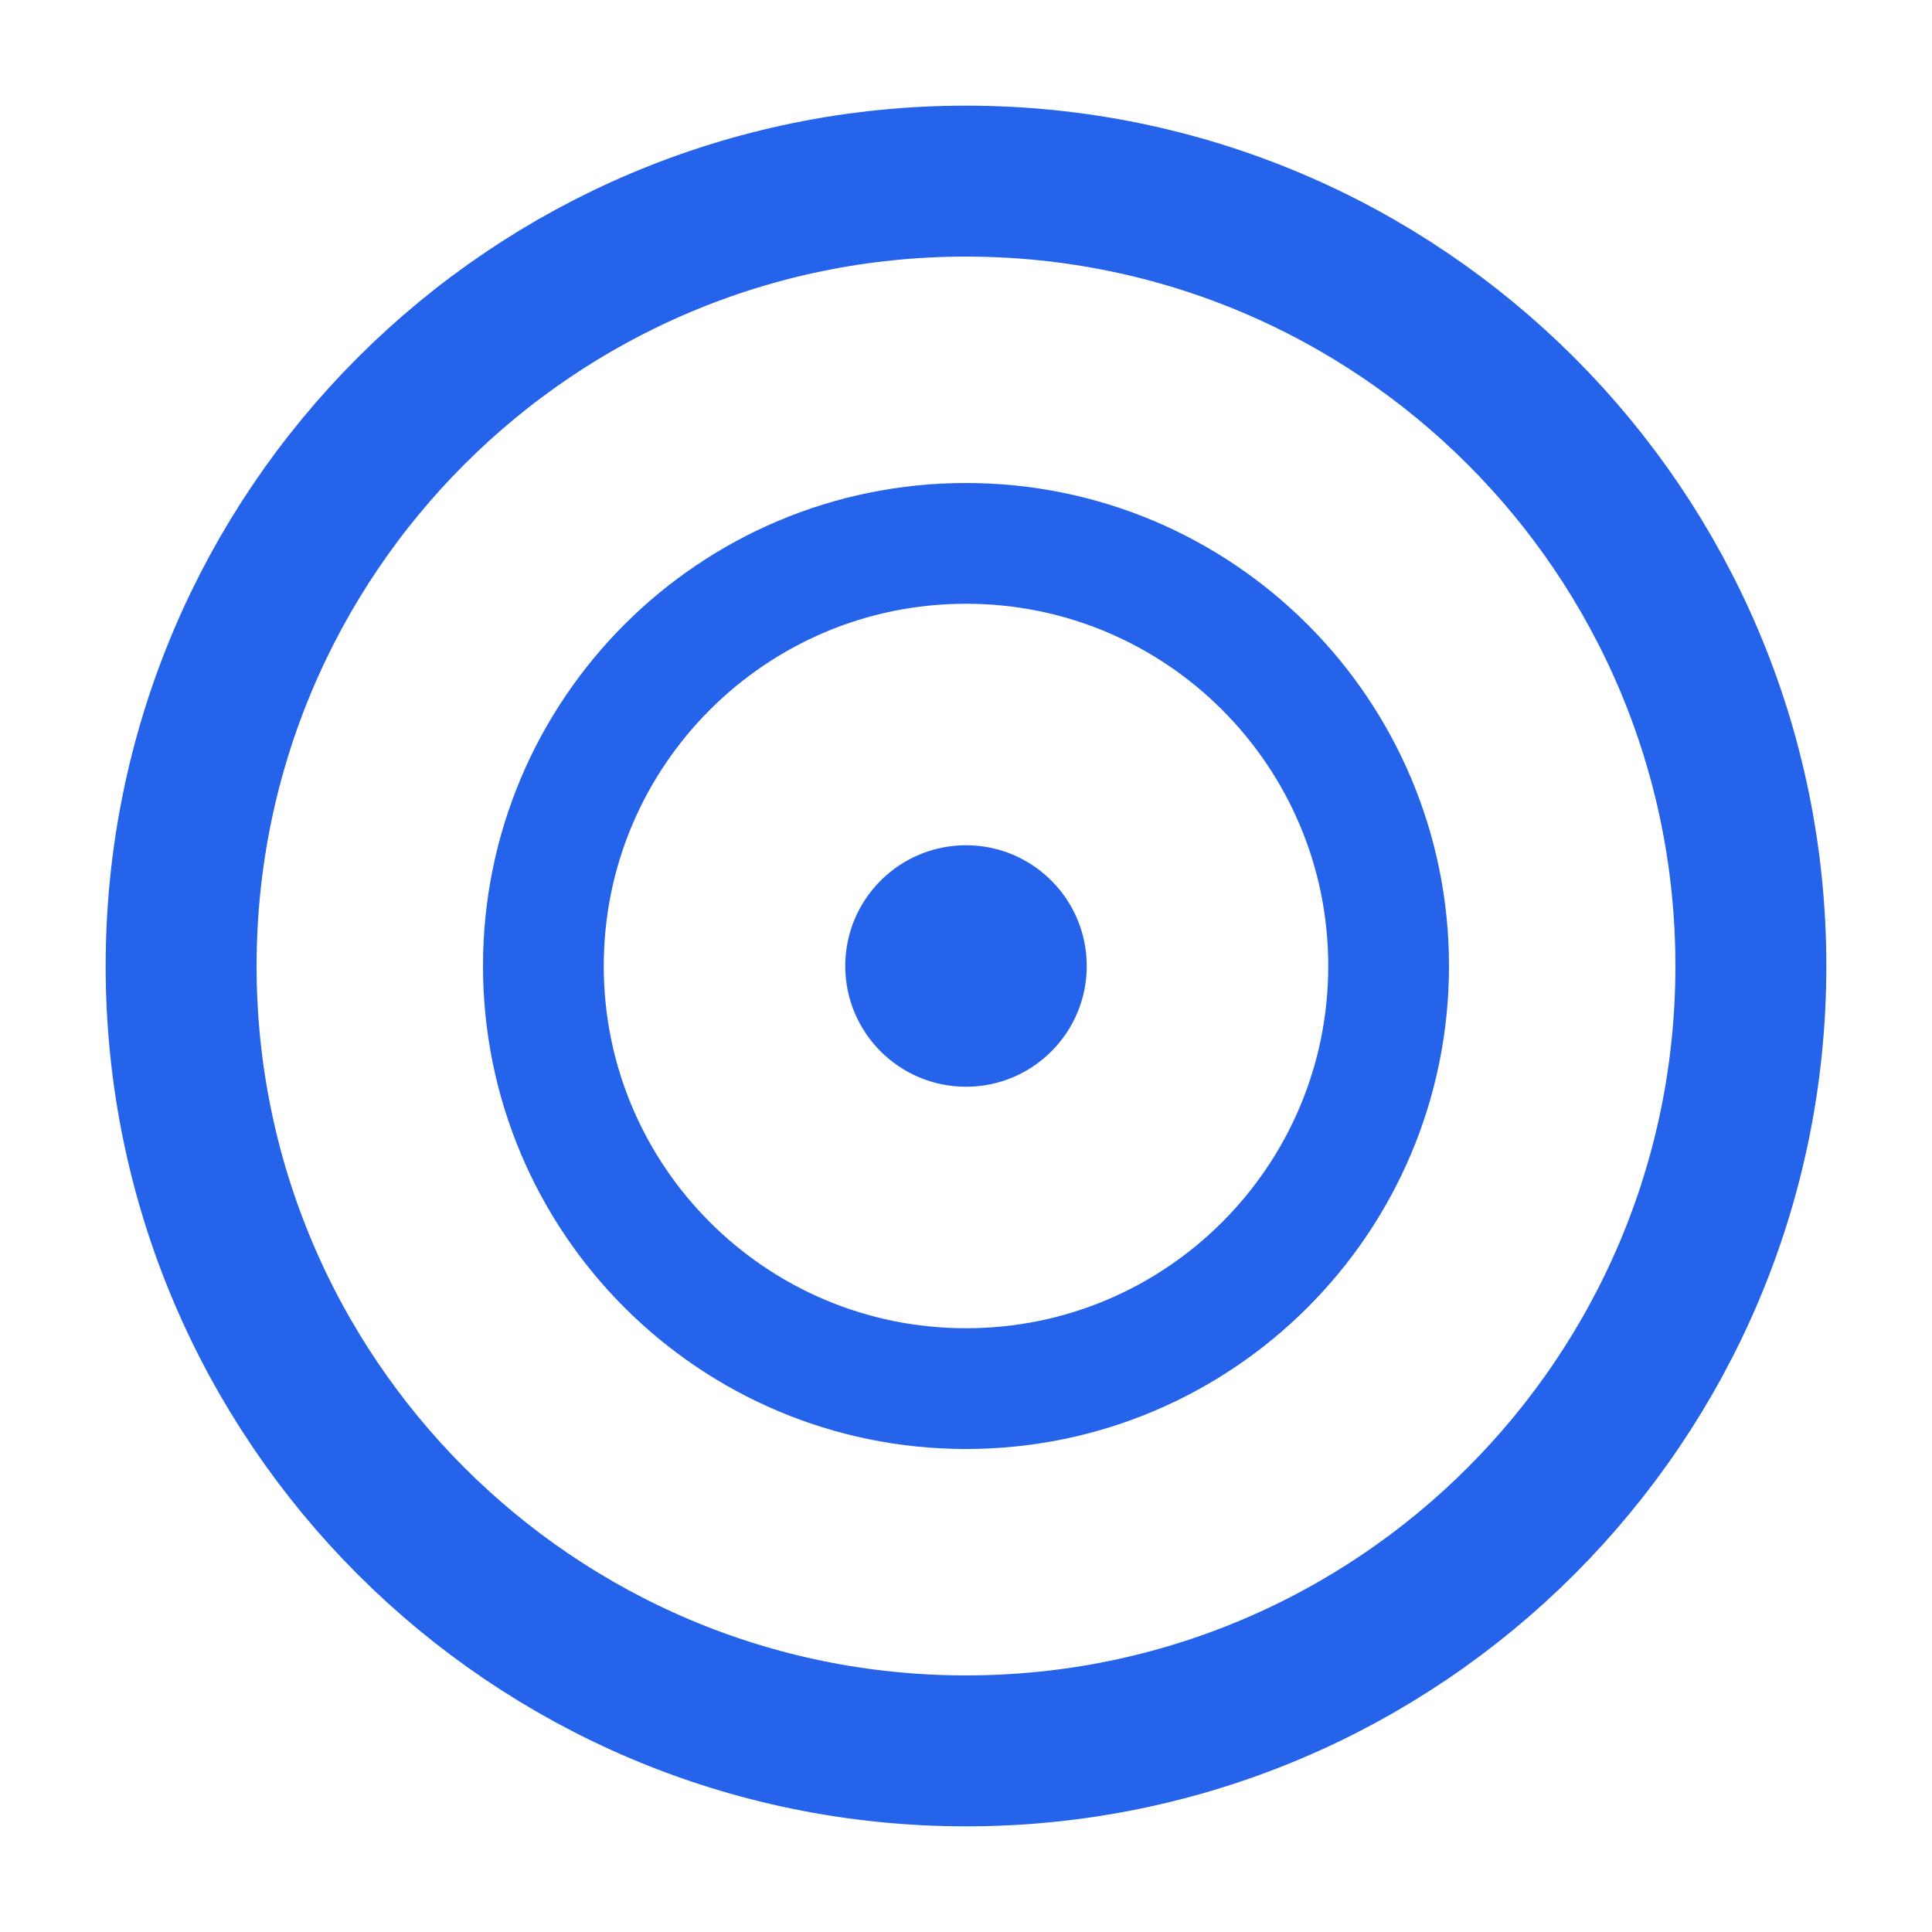
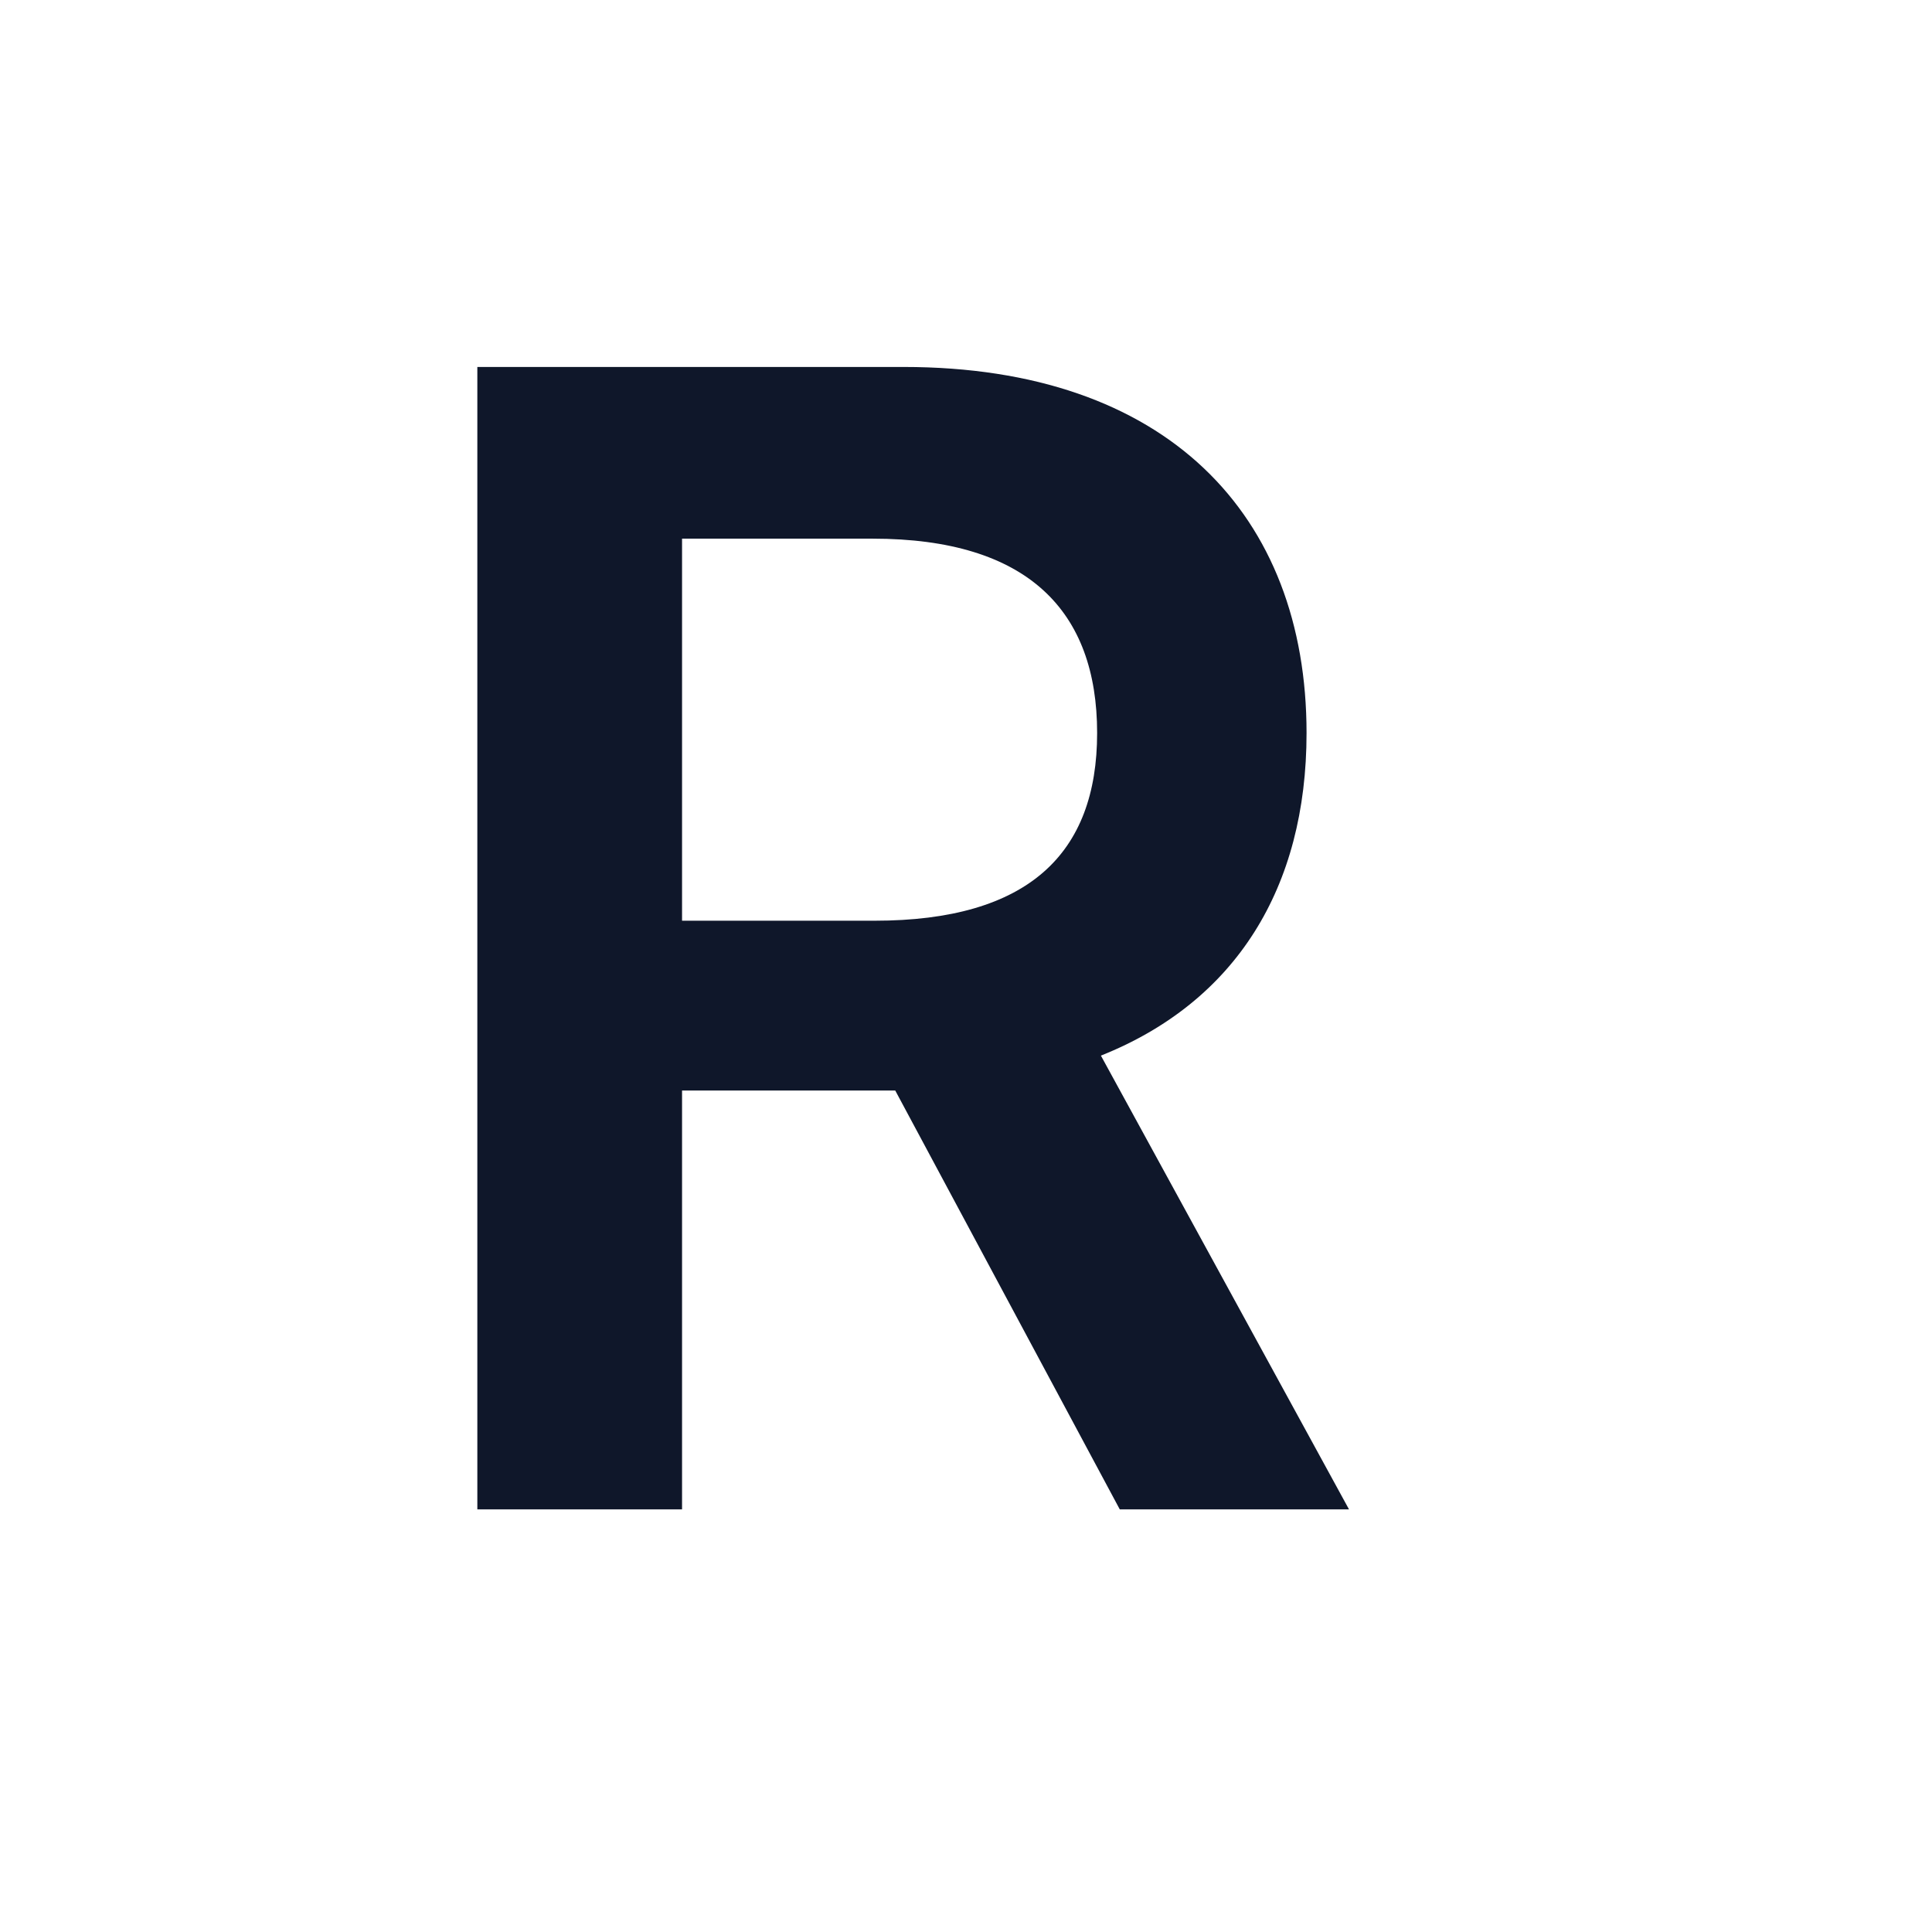
<svg xmlns="http://www.w3.org/2000/svg" width="32" height="32" viewBox="0 0 32 32" fill="none">
-   <circle cx="16" cy="16" r="13" stroke="#2563EB" stroke-width="2.5" fill="none" />
-   <circle cx="16" cy="16" r="7" stroke="#2563EB" stroke-width="2" fill="none" />
-   <circle cx="16" cy="16" r="2" fill="#2563EB" />
+   <text x="6" y="25" font-family="Inter, -apple-system, BlinkMacSystemFont, 'Segoe UI', system-ui, sans-serif" font-size="26" font-weight="600" fill="#0F172A">R</text>
</svg>
